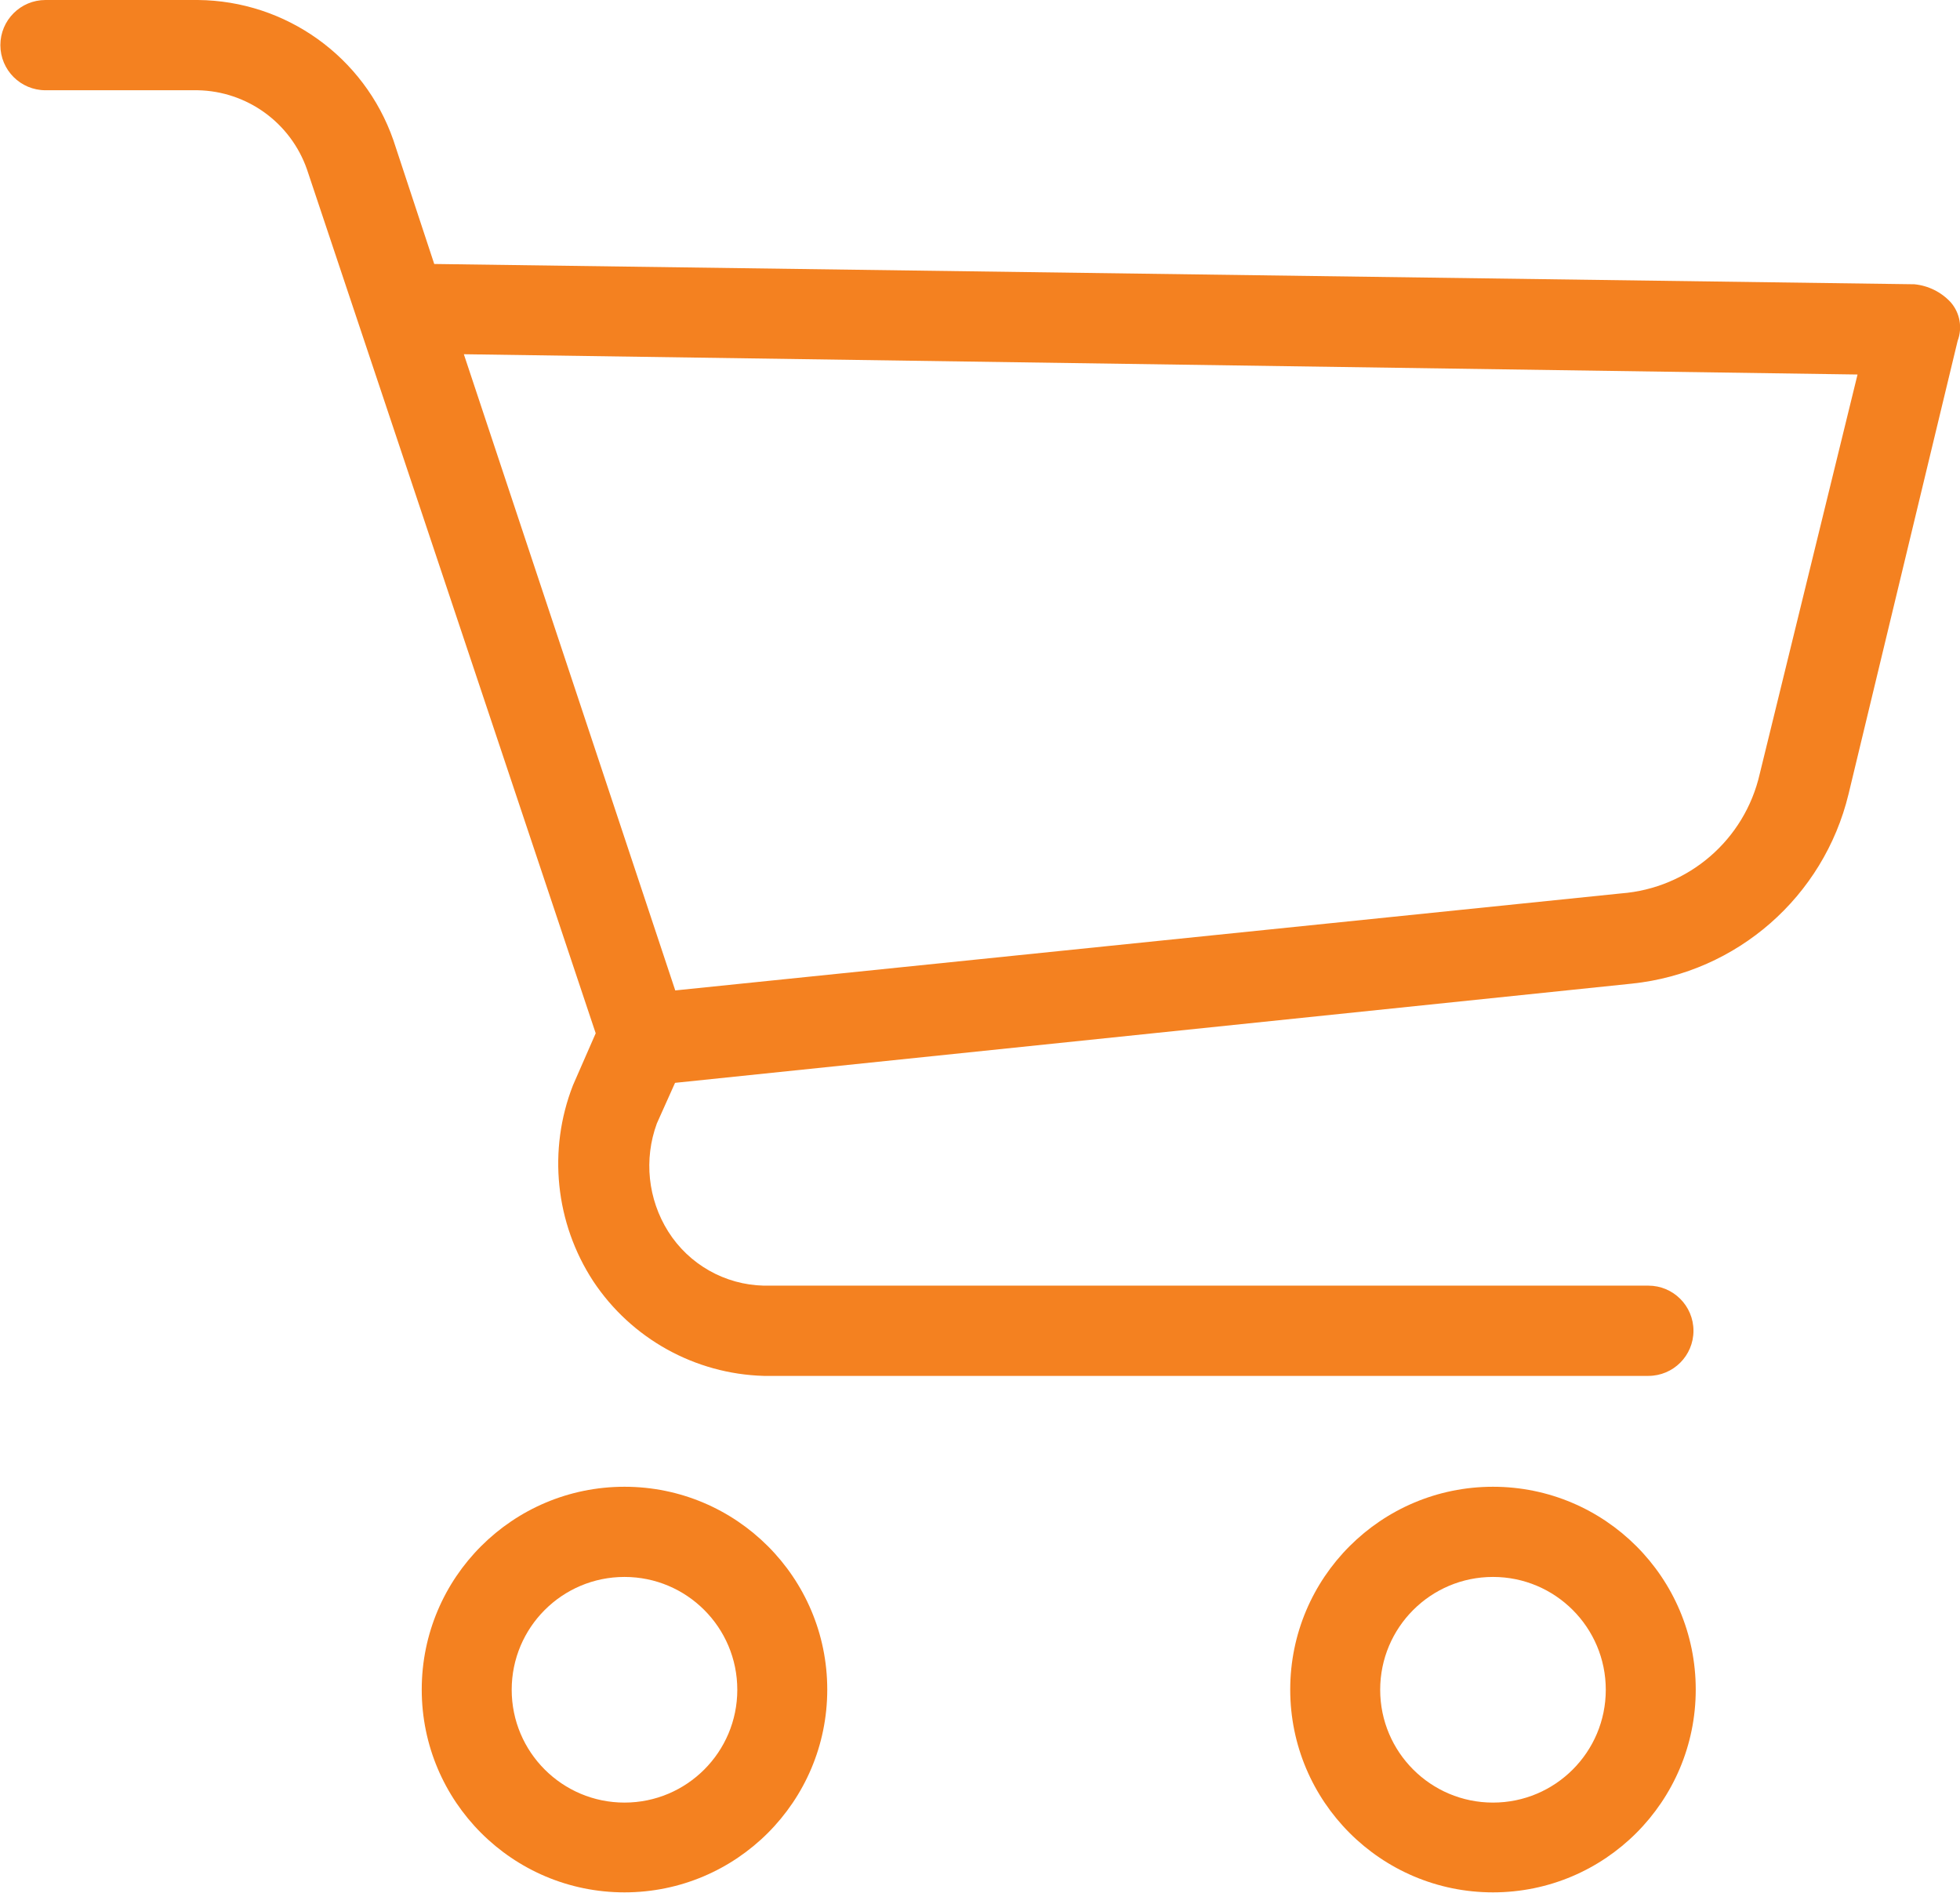
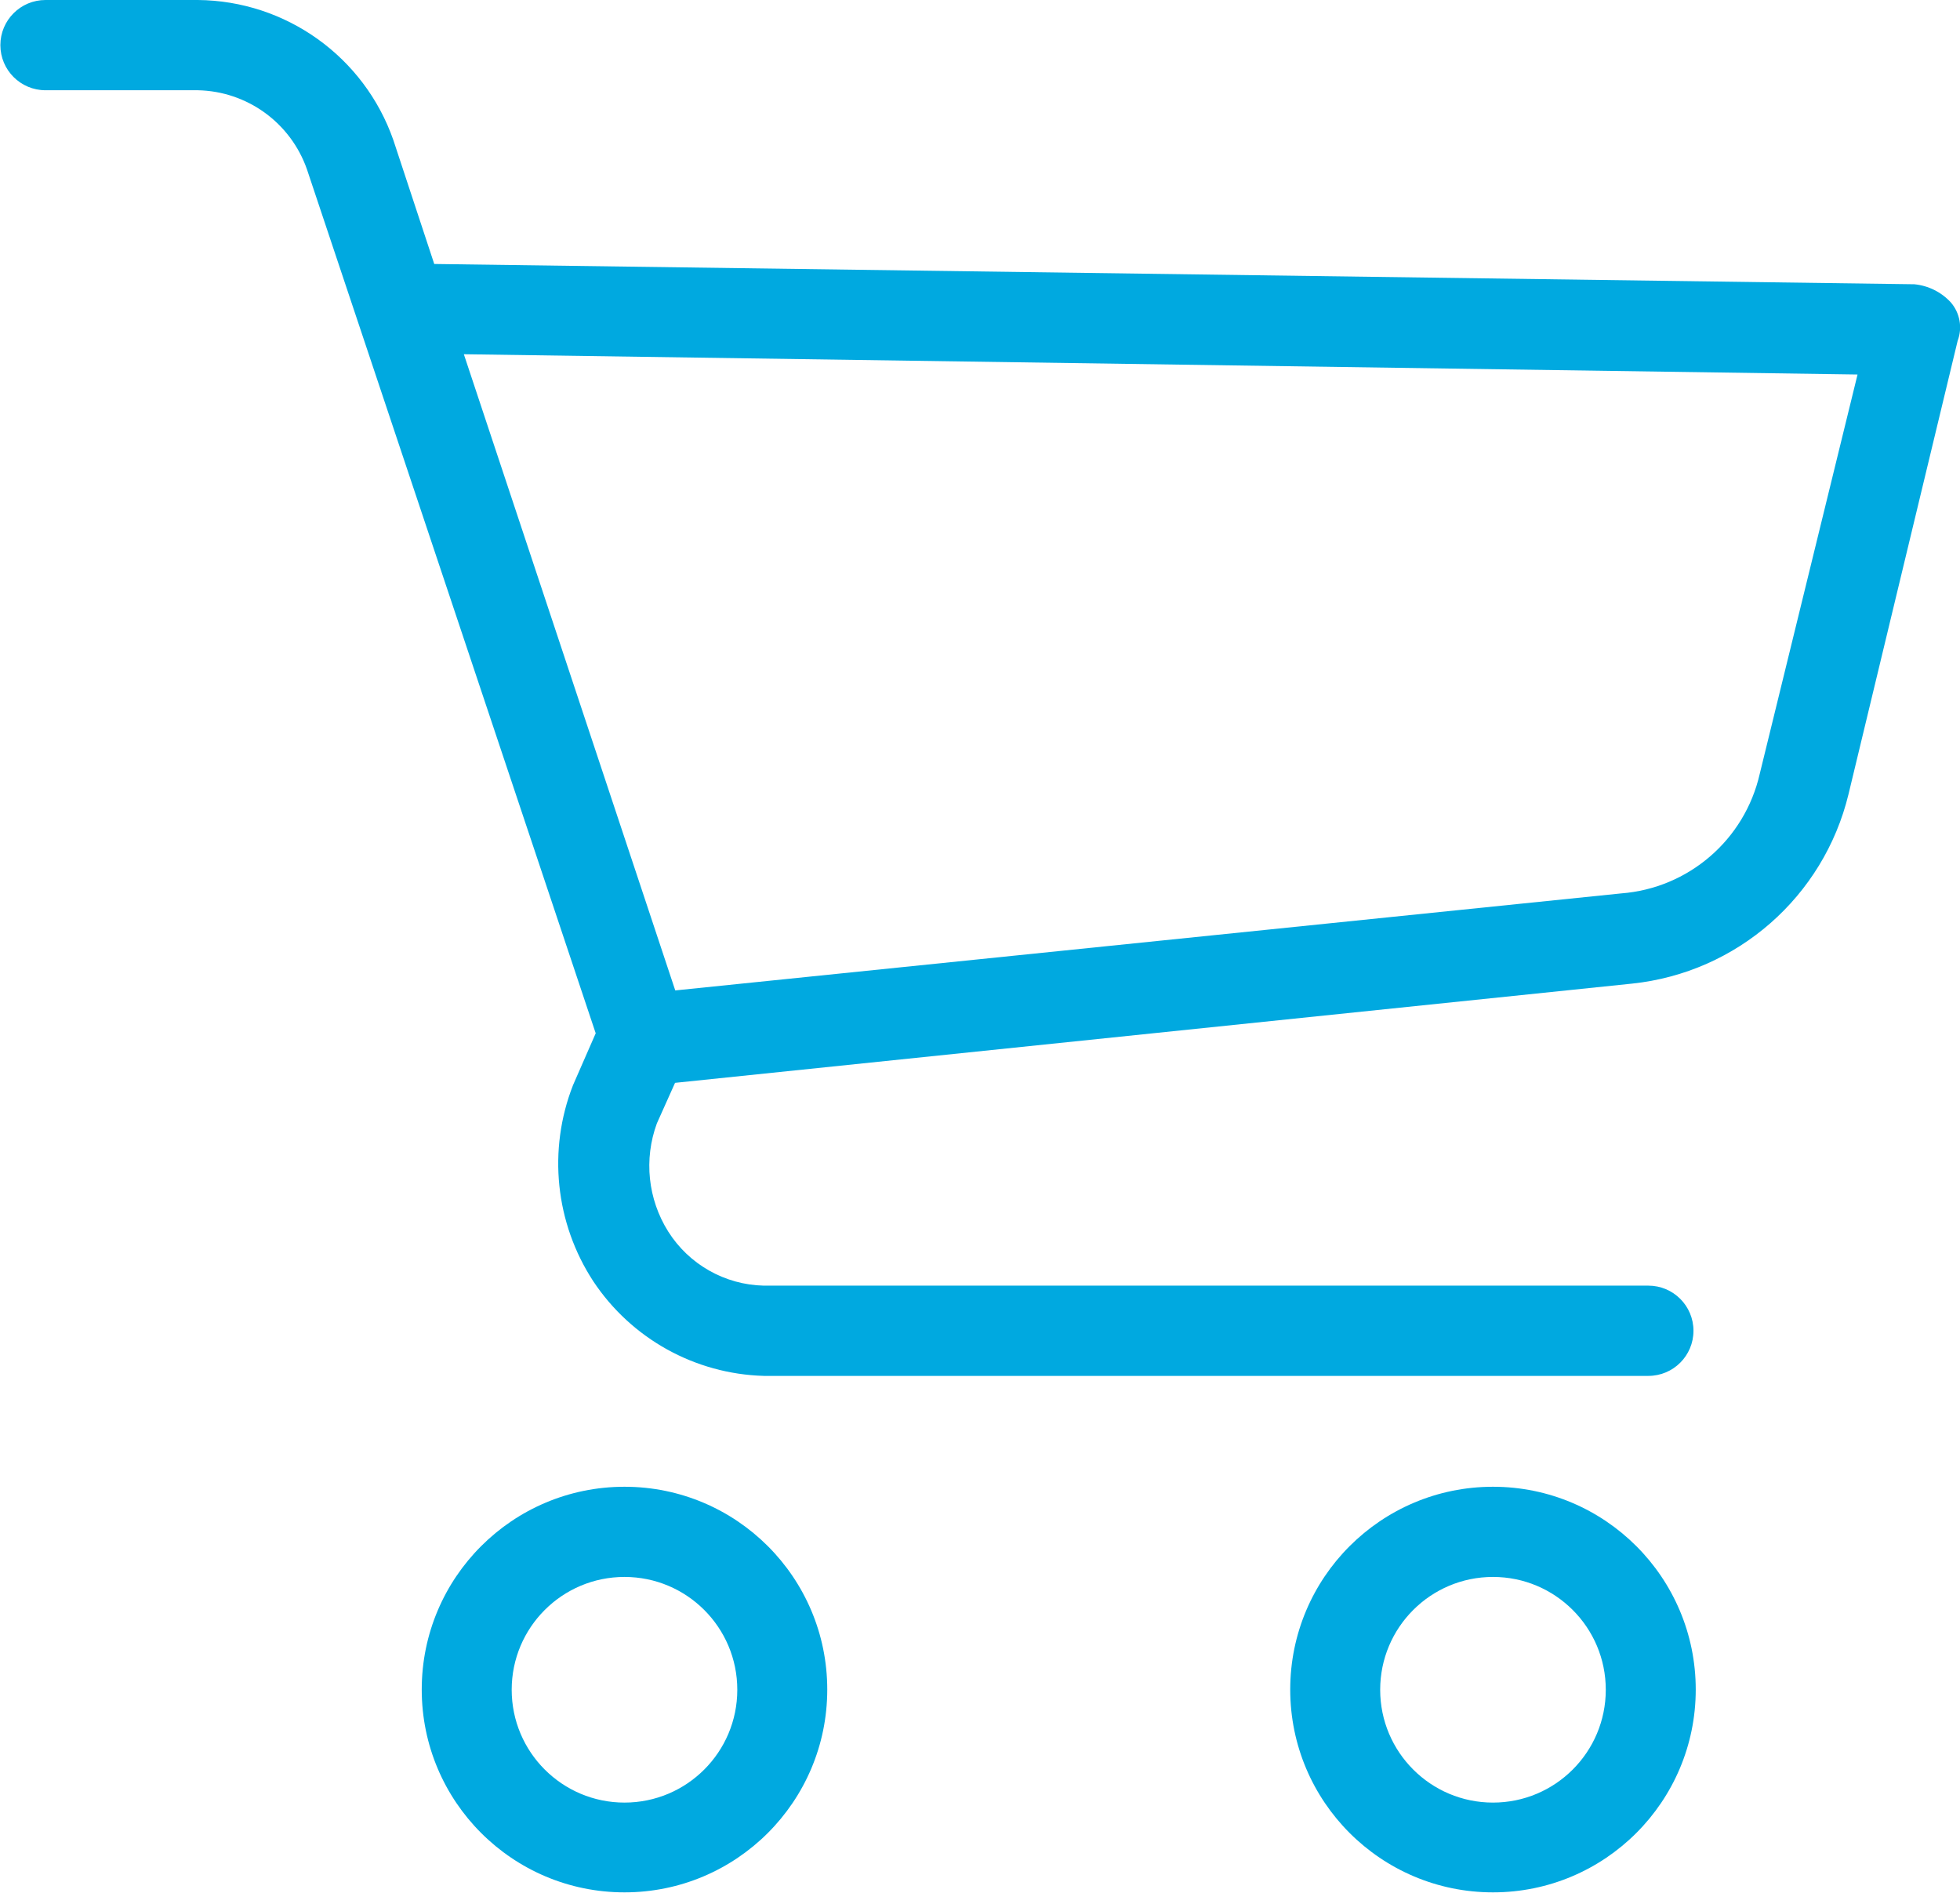
<svg xmlns="http://www.w3.org/2000/svg" width="29" height="28" viewBox="0 0 29 28">
  <g id="_001-shopping-cart" data-name="001-shopping-cart" transform="translate(0 -6.028)">
    <g id="Grupo_25" data-name="Grupo 25" transform="translate(0 6.028)">
      <g id="Grupo_24" data-name="Grupo 24">
-         <path id="Caminho_6" data-name="Caminho 6" d="M99.657,350.322a3,3,0,1,0,3,3A3,3,0,0,0,99.657,350.322Zm0,4.672a1.669,1.669,0,1,1,1.669-1.669A1.669,1.669,0,0,1,99.657,354.994Z" transform="translate(-90.417 -328.329)" fill="#f48120" />
-         <path id="Caminho_7" data-name="Caminho 7" d="M298.188,350.322a3,3,0,1,0,3,3A3,3,0,0,0,298.188,350.322Zm0,4.672a1.669,1.669,0,1,1,1.669-1.669A1.669,1.669,0,0,1,298.188,354.994Z" transform="translate(-276.098 -328.329)" fill="#f48120" />
-         <path id="Caminho_8" data-name="Caminho 8" d="M28.863,10.5a.844.844,0,0,0-.538-.267l-21.9-.3L5.82,8.1A3.093,3.093,0,0,0,2.927,6.028H.673a.667.667,0,1,0,0,1.335H2.927A1.748,1.748,0,0,1,4.541,8.531L8.814,21.313l-.336.768a3.182,3.182,0,0,0,.3,2.9,3.134,3.134,0,0,0,2.523,1.4H24.389a.667.667,0,1,0,0-1.335H11.3a1.718,1.718,0,0,1-1.413-.8,1.823,1.823,0,0,1-.168-1.6l.269-.6,14.162-1.468a3.691,3.691,0,0,0,3.2-2.8l1.615-6.708A.564.564,0,0,0,28.863,10.5Zm-2.826,6.975a2.282,2.282,0,0,1-2.052,1.769L9.991,20.679,6.863,11.268l20.621.3Z" transform="translate(0 -6.028)" fill="#f48120" />
+         <path id="Caminho_6" data-name="Caminho 6" d="M99.657,350.322a3,3,0,1,0,3,3A3,3,0,0,0,99.657,350.322Zm0,4.672a1.669,1.669,0,1,1,1.669-1.669A1.669,1.669,0,0,1,99.657,354.994Z" transform="translate(-90.417 -328.329)" fill="#00a9e0" />
+         <path id="Caminho_7" data-name="Caminho 7" d="M298.188,350.322a3,3,0,1,0,3,3A3,3,0,0,0,298.188,350.322Zm0,4.672a1.669,1.669,0,1,1,1.669-1.669A1.669,1.669,0,0,1,298.188,354.994Z" transform="translate(-276.098 -328.329)" fill="#00a9e0" />
+         <path id="Caminho_8" data-name="Caminho 8" d="M28.863,10.5a.844.844,0,0,0-.538-.267l-21.9-.3L5.82,8.1A3.093,3.093,0,0,0,2.927,6.028H.673a.667.667,0,1,0,0,1.335H2.927A1.748,1.748,0,0,1,4.541,8.531L8.814,21.313l-.336.768a3.182,3.182,0,0,0,.3,2.9,3.134,3.134,0,0,0,2.523,1.4H24.389a.667.667,0,1,0,0-1.335H11.3a1.718,1.718,0,0,1-1.413-.8,1.823,1.823,0,0,1-.168-1.6l.269-.6,14.162-1.468a3.691,3.691,0,0,0,3.2-2.8l1.615-6.708A.564.564,0,0,0,28.863,10.5Zm-2.826,6.975a2.282,2.282,0,0,1-2.052,1.769L9.991,20.679,6.863,11.268l20.621.3Z" transform="translate(0 -6.028)" fill="#00a9e0" />
      </g>
    </g>
  </g>
</svg>
